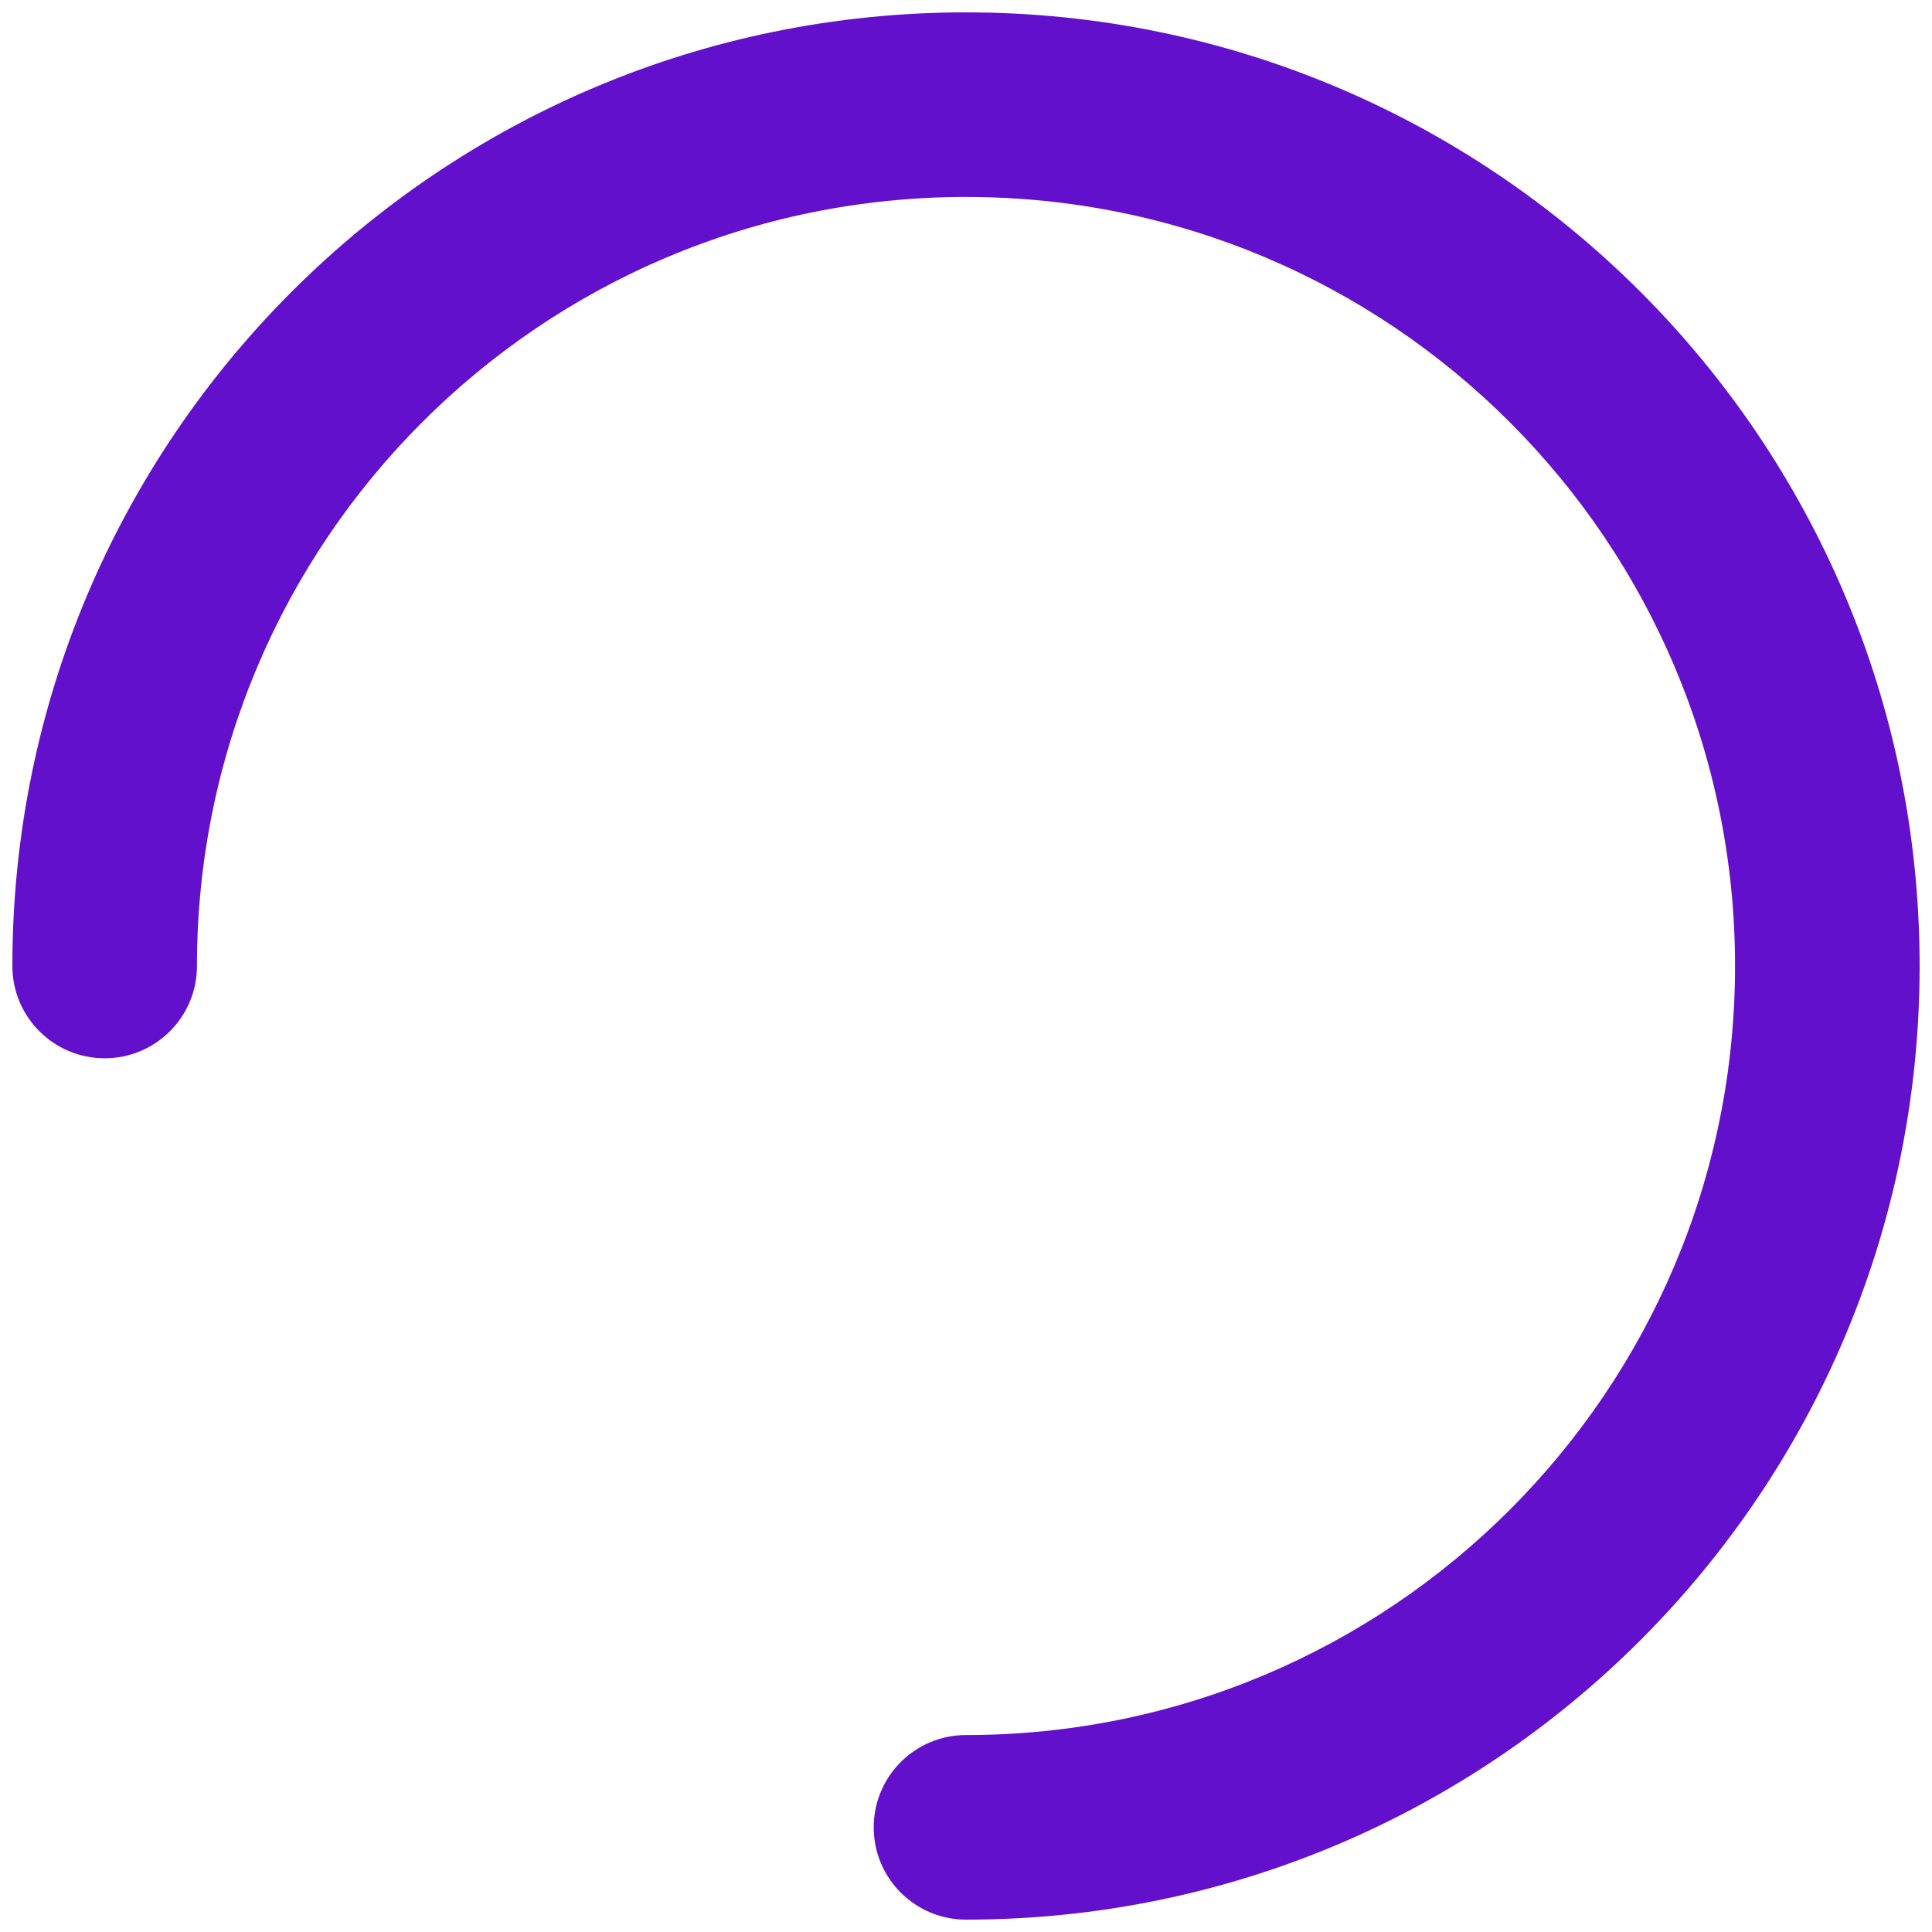
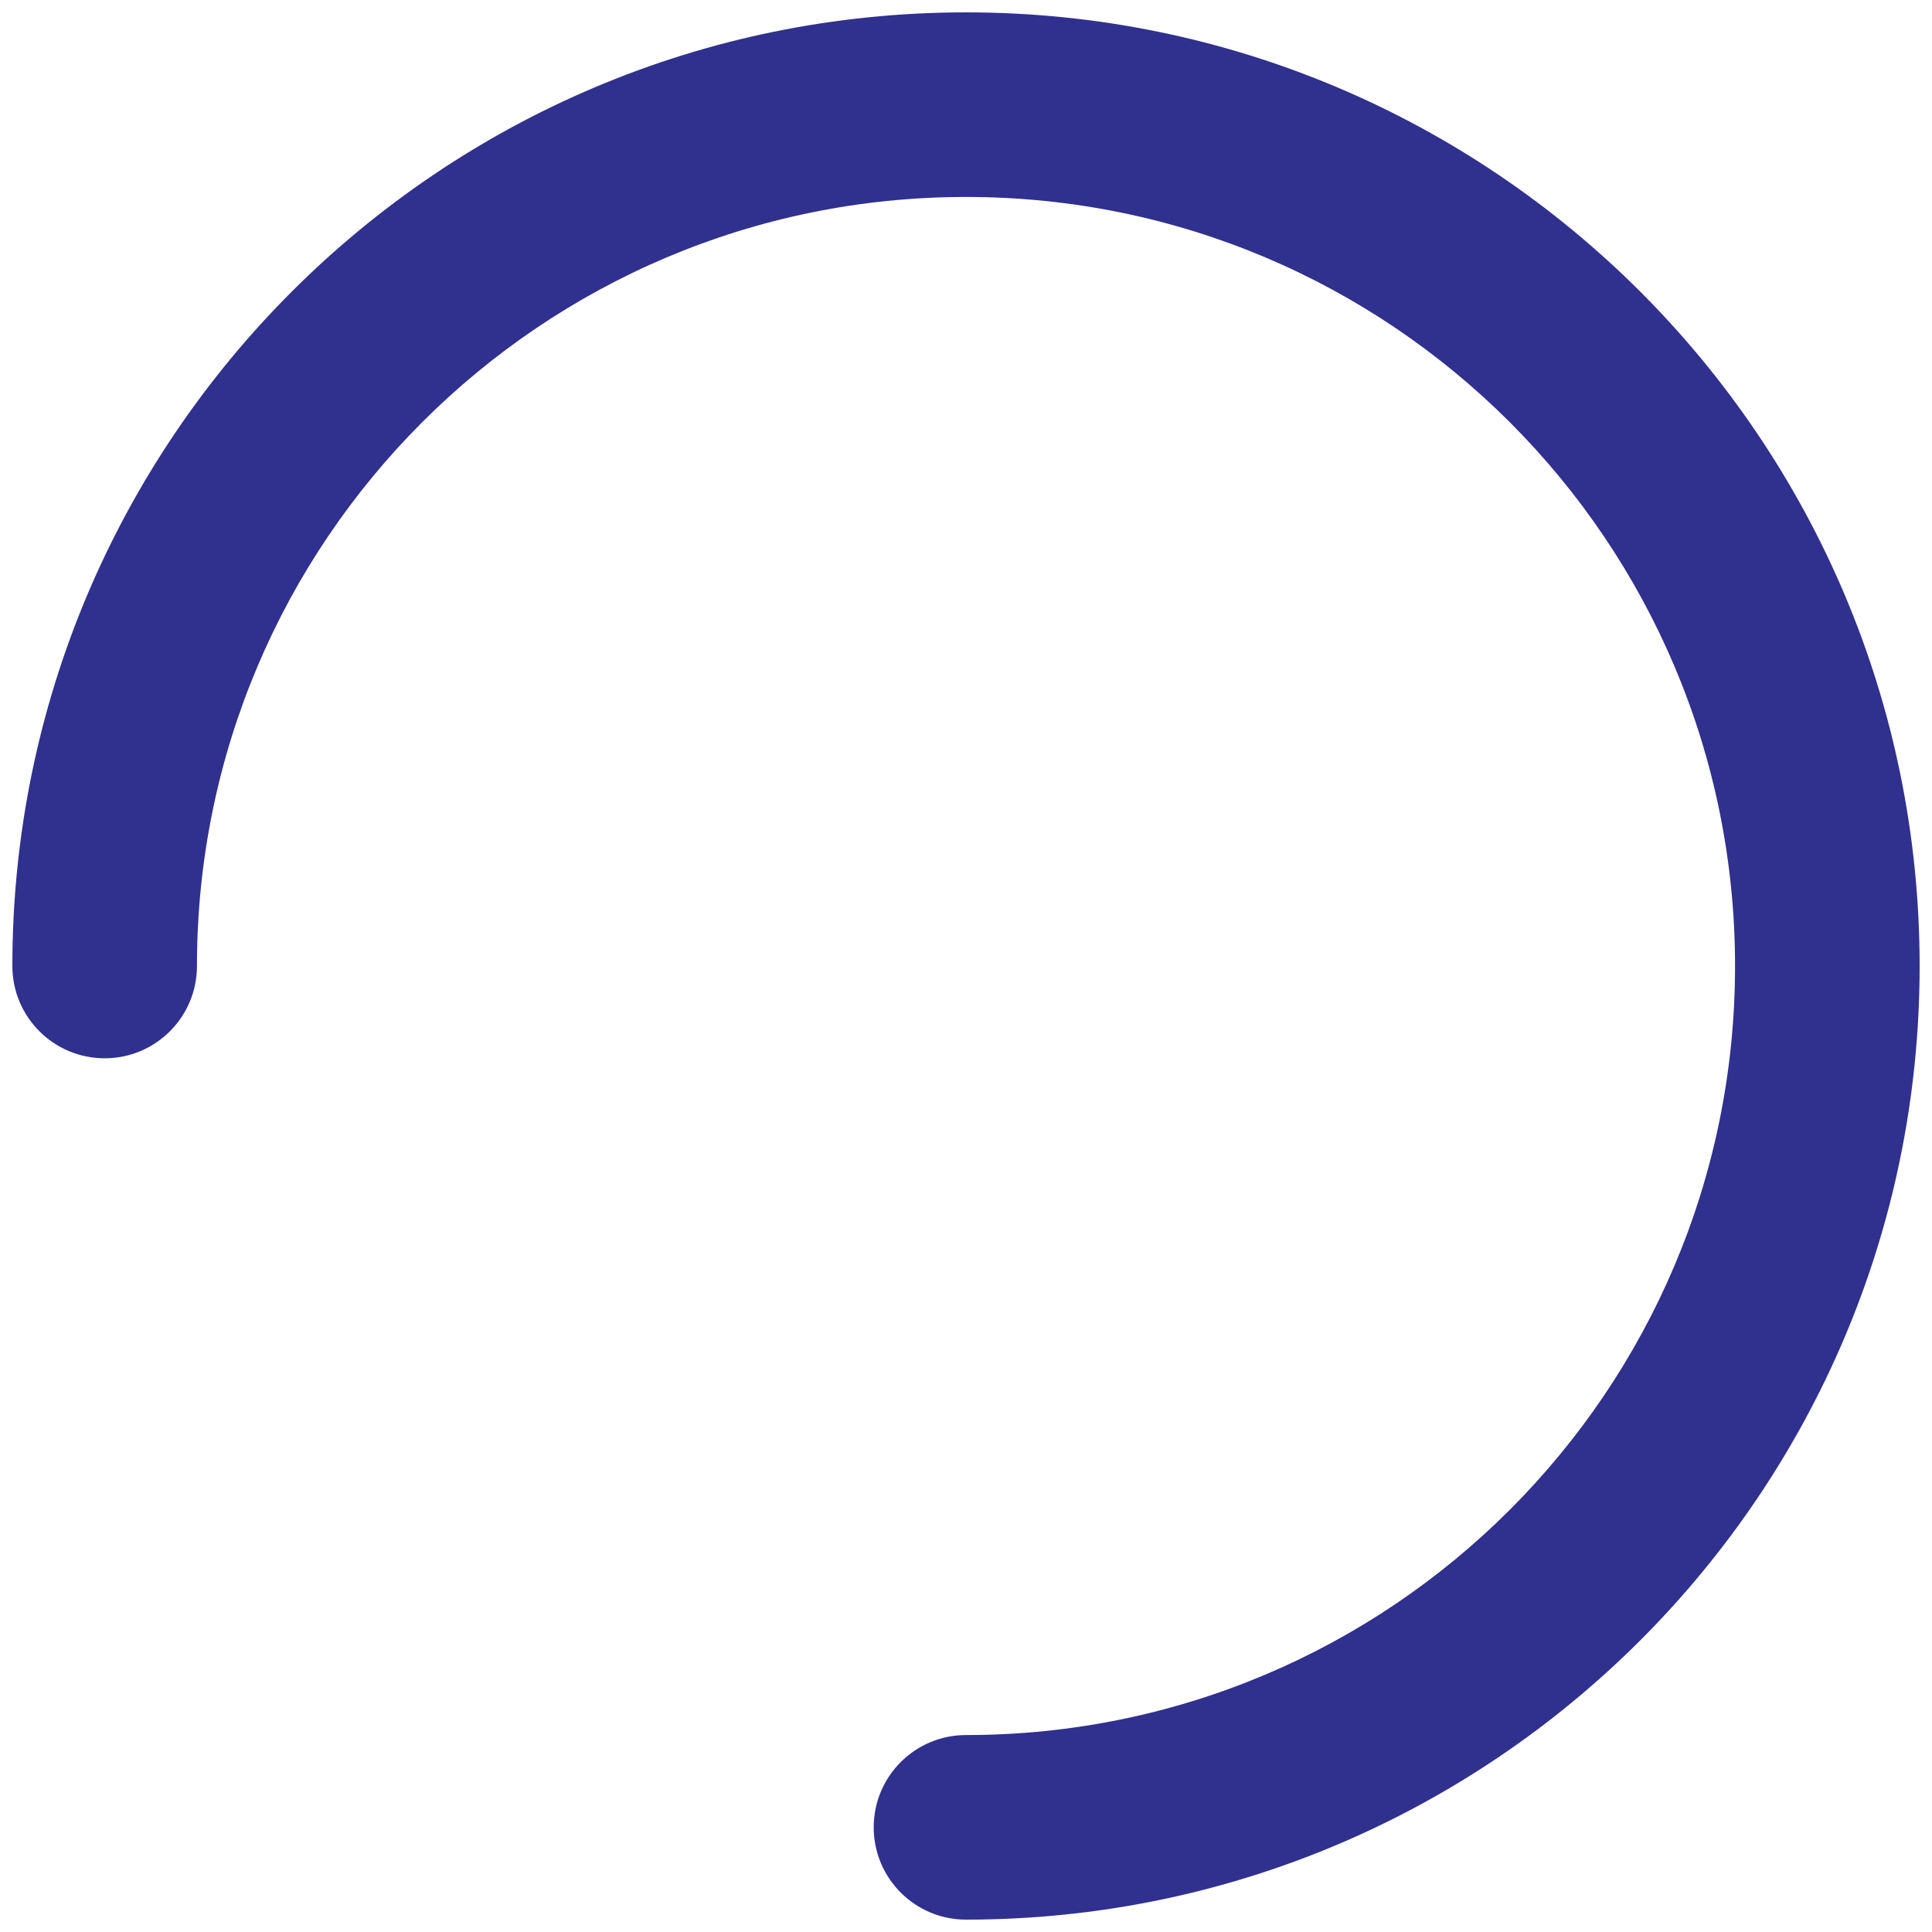
<svg xmlns="http://www.w3.org/2000/svg" width="52" height="52" viewBox="0 0 52 52" fill="none">
-   <path fill-rule="evenodd" clip-rule="evenodd" d="M26 51.667C40.175 51.667 51.667 40.175 51.667 26C51.667 11.825 40.175 0.333 26 0.333C11.825 0.333 0.333 11.825 0.333 26C0.333 27.372 1.445 28.484 2.817 28.484C4.189 28.484 5.301 27.372 5.301 26C5.301 14.569 14.568 5.301 26 5.301C37.432 5.301 46.699 14.569 46.699 26C46.699 37.432 37.432 46.699 26 46.699C24.628 46.699 23.516 47.811 23.516 49.183C23.516 50.555 24.628 51.667 26 51.667Z" fill="#6210CC" />
+   <path fill-rule="evenodd" clip-rule="evenodd" d="M26 51.667C40.175 51.667 51.667 40.175 51.667 26C51.667 11.825 40.175 0.333 26 0.333C11.825 0.333 0.333 11.825 0.333 26C0.333 27.372 1.445 28.484 2.817 28.484C4.189 28.484 5.301 27.372 5.301 26C5.301 14.569 14.568 5.301 26 5.301C37.432 5.301 46.699 14.569 46.699 26C46.699 37.432 37.432 46.699 26 46.699C24.628 46.699 23.516 47.811 23.516 49.183C23.516 50.555 24.628 51.667 26 51.667Z" fill="#30308F" />
</svg>
